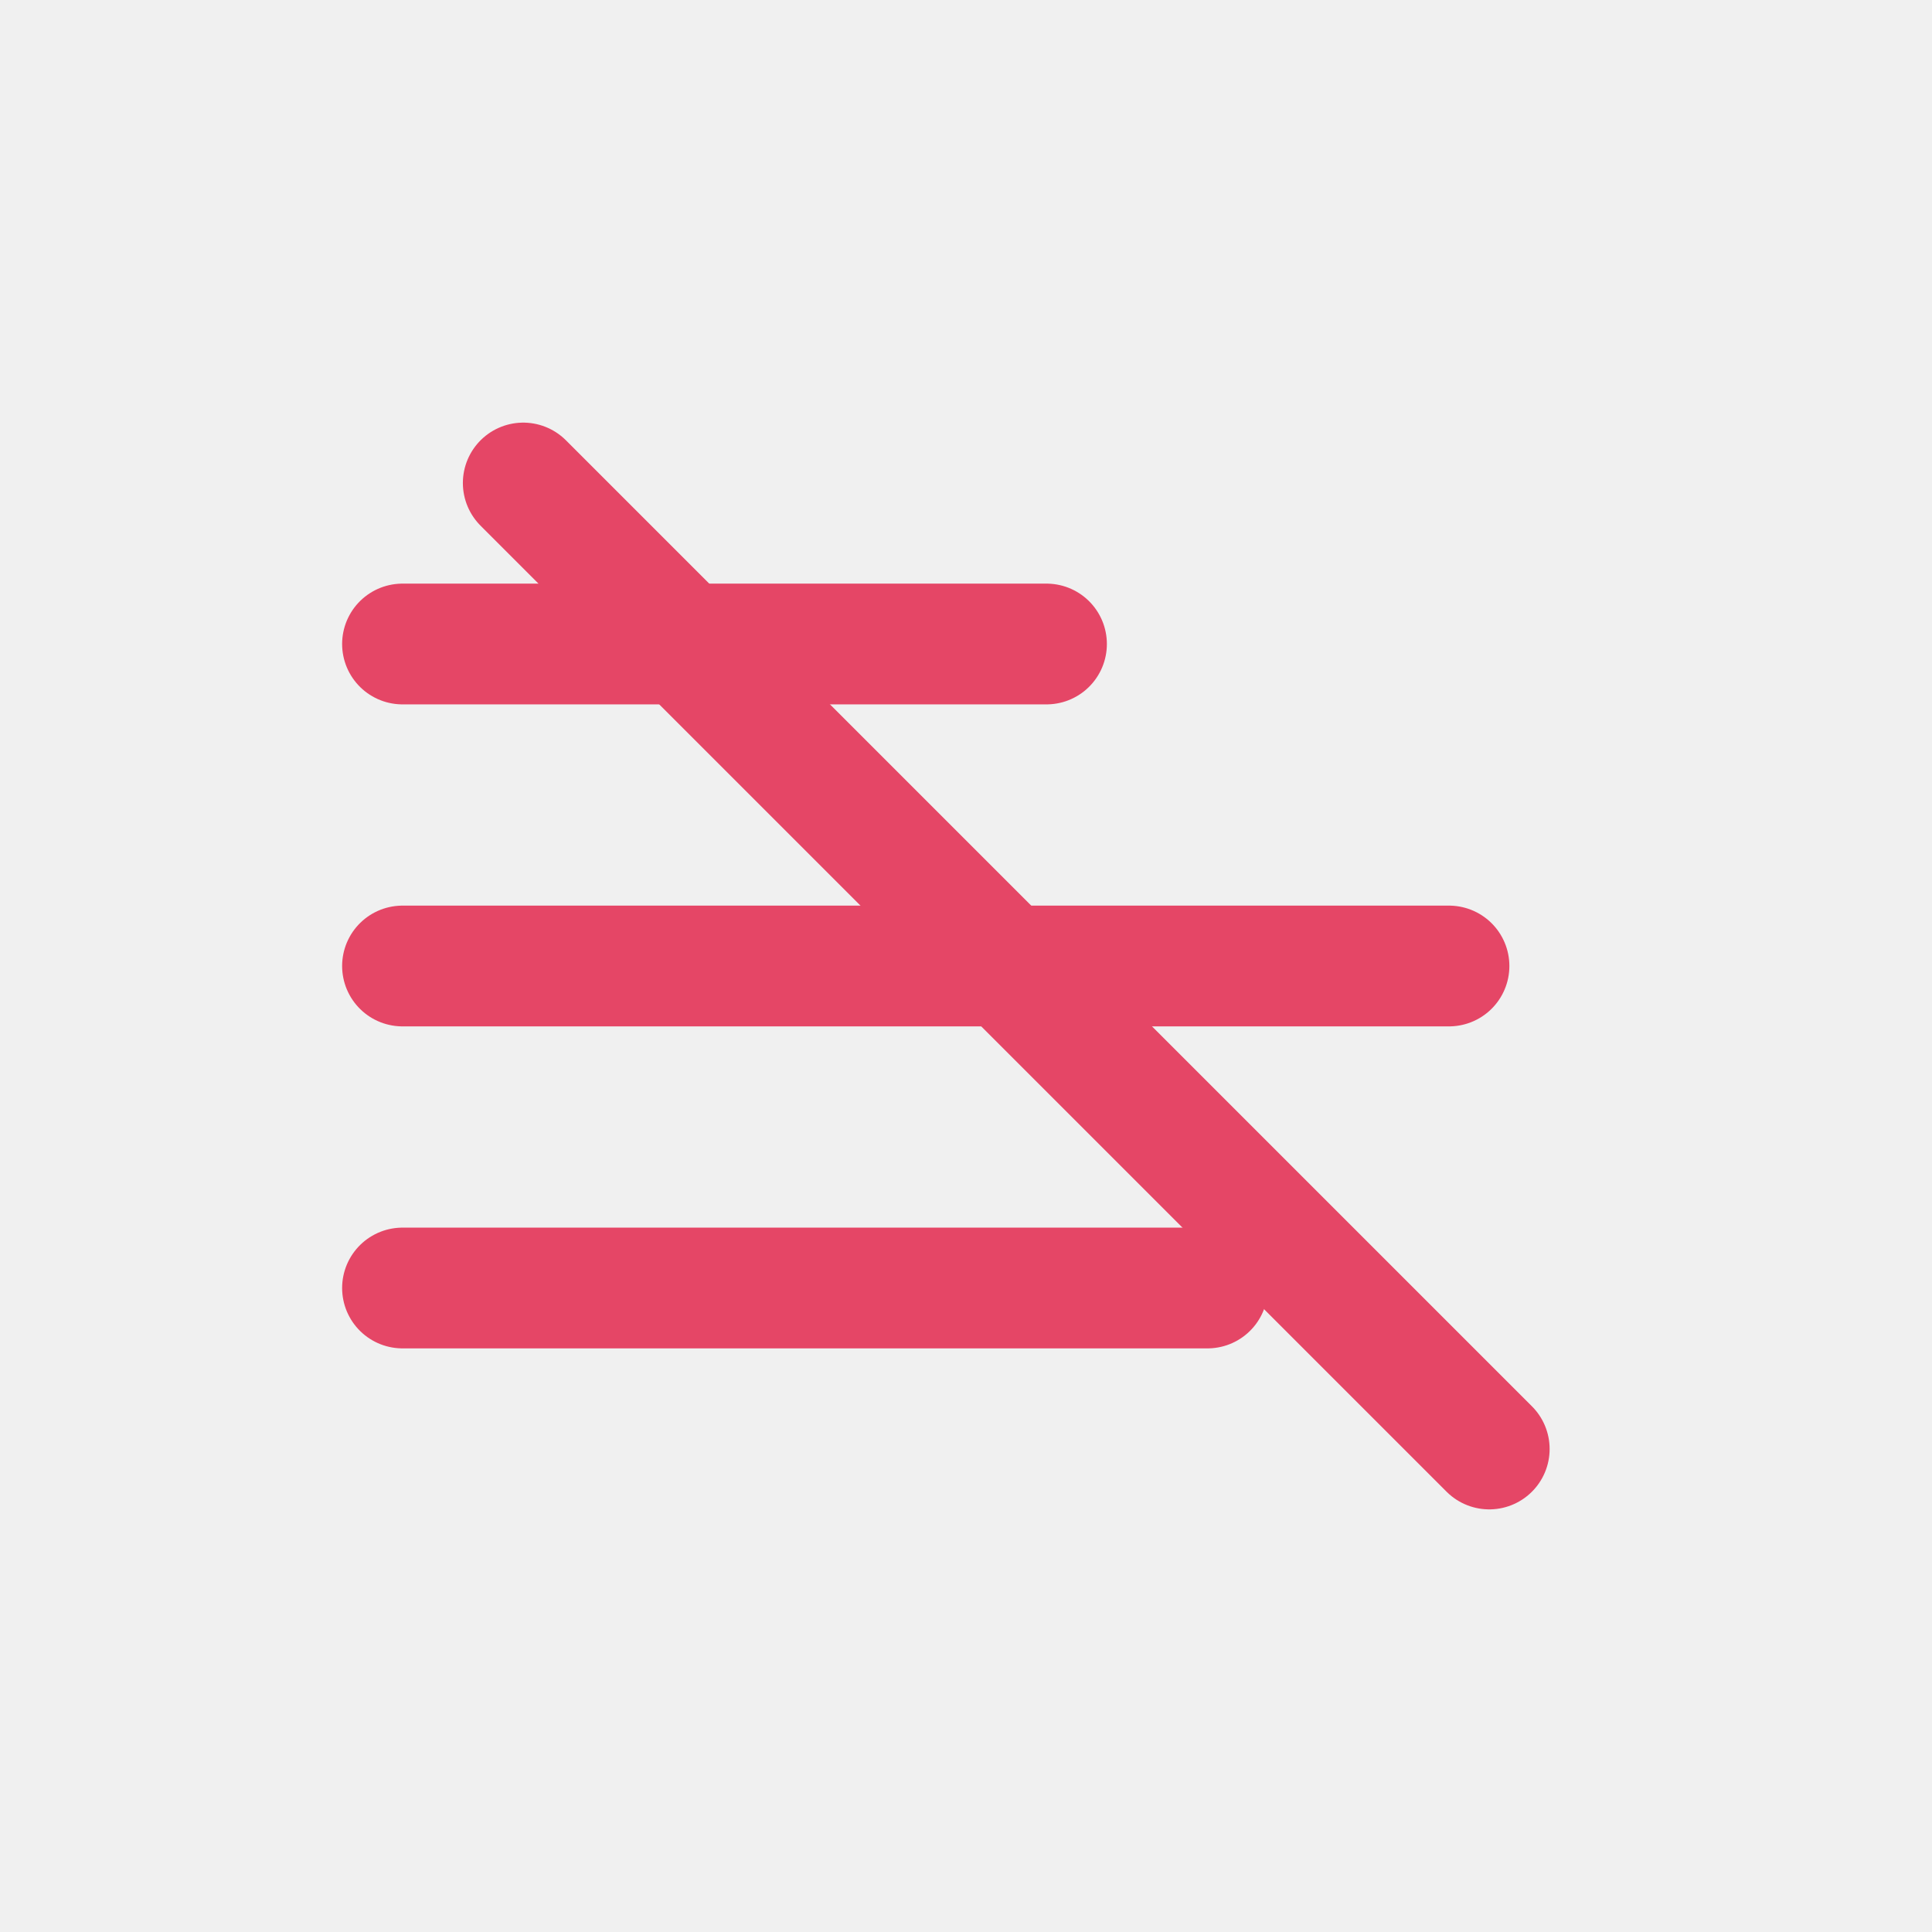
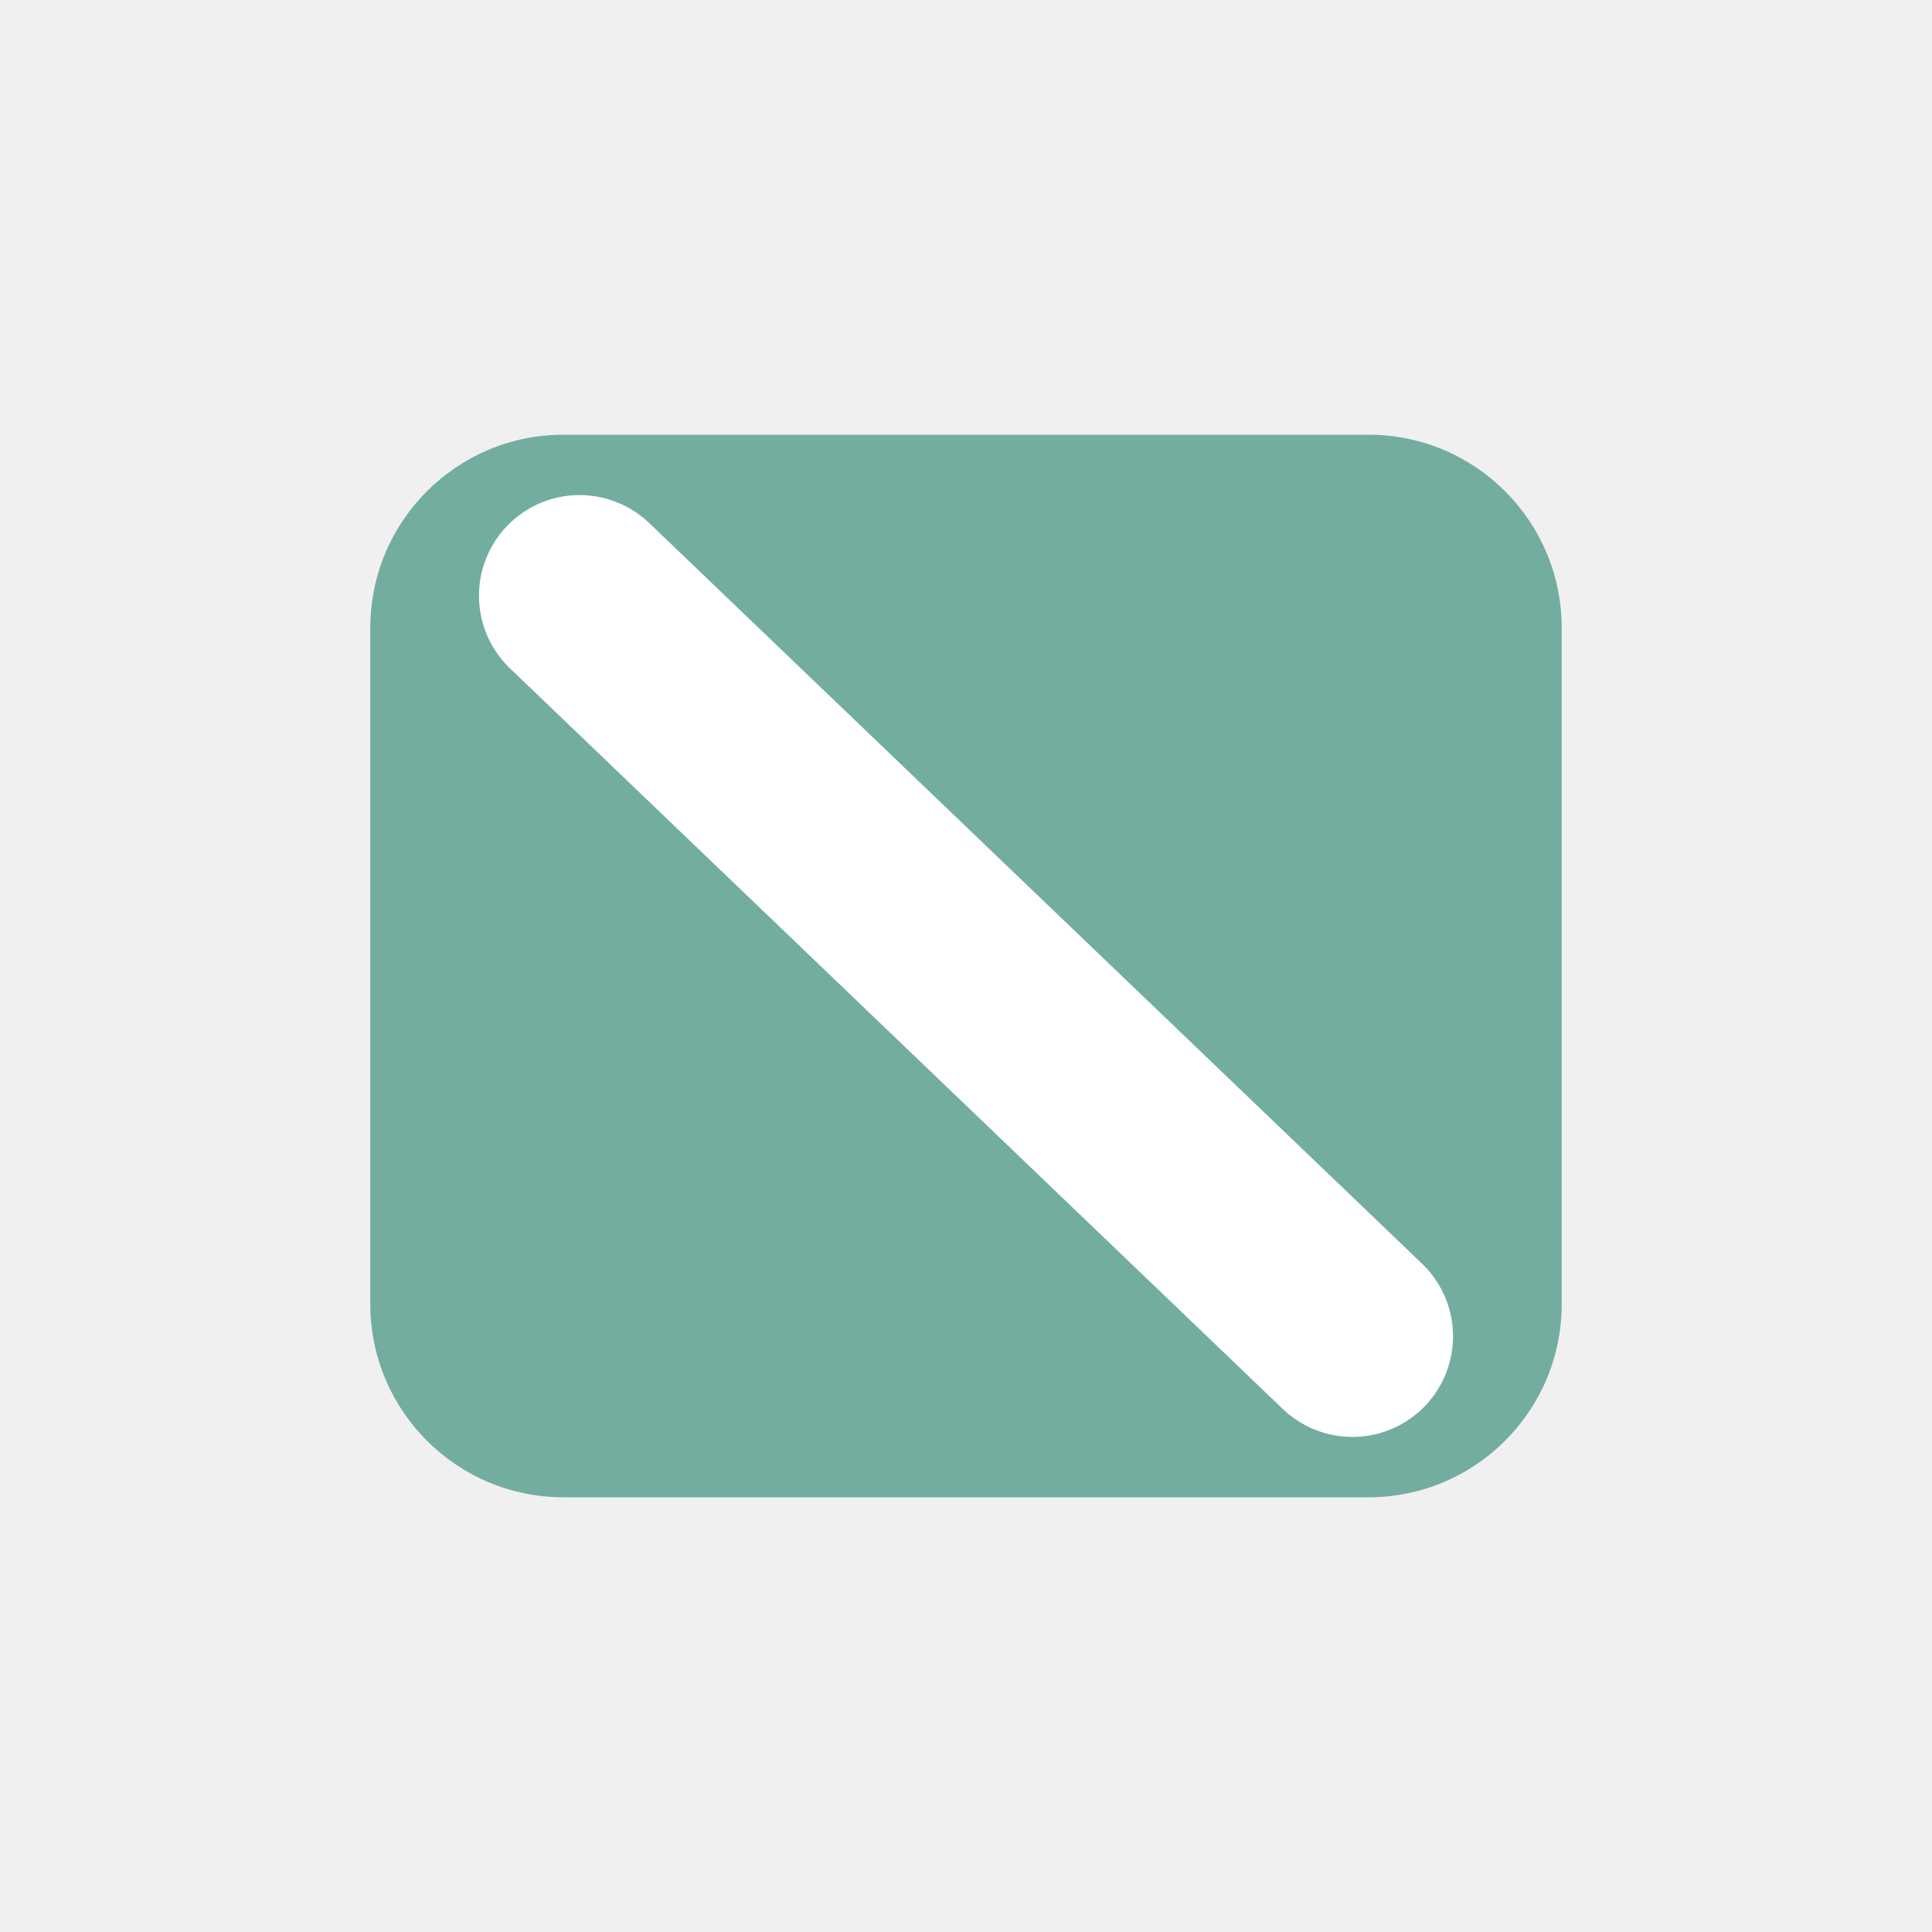
- <svg xmlns="http://www.w3.org/2000/svg" viewBox="0 0 24 24" fill="none" stroke="#E54666" stroke-width="1.5" stroke-linecap="round" stroke-linejoin="round" aria-hidden="true">
-   <path d="M5 8h8" />
-   <path d="M5 12h13" />
-   <path d="M5 16h10" />
-   <path d="M6.5 6 18.5 18" />
+ <svg xmlns="http://www.w3.org/2000/svg" viewBox="0 0 24 24" aria-hidden="true">
+   <rect x="4.6" y="5.4" width="14.8" height="13.2" rx="2.4" fill="#73ADA0" />
+   <path d="M7.2 7.4 16.8 16.6" fill="none" stroke="#fff" stroke-width="2.5" stroke-linecap="round" />
</svg>
